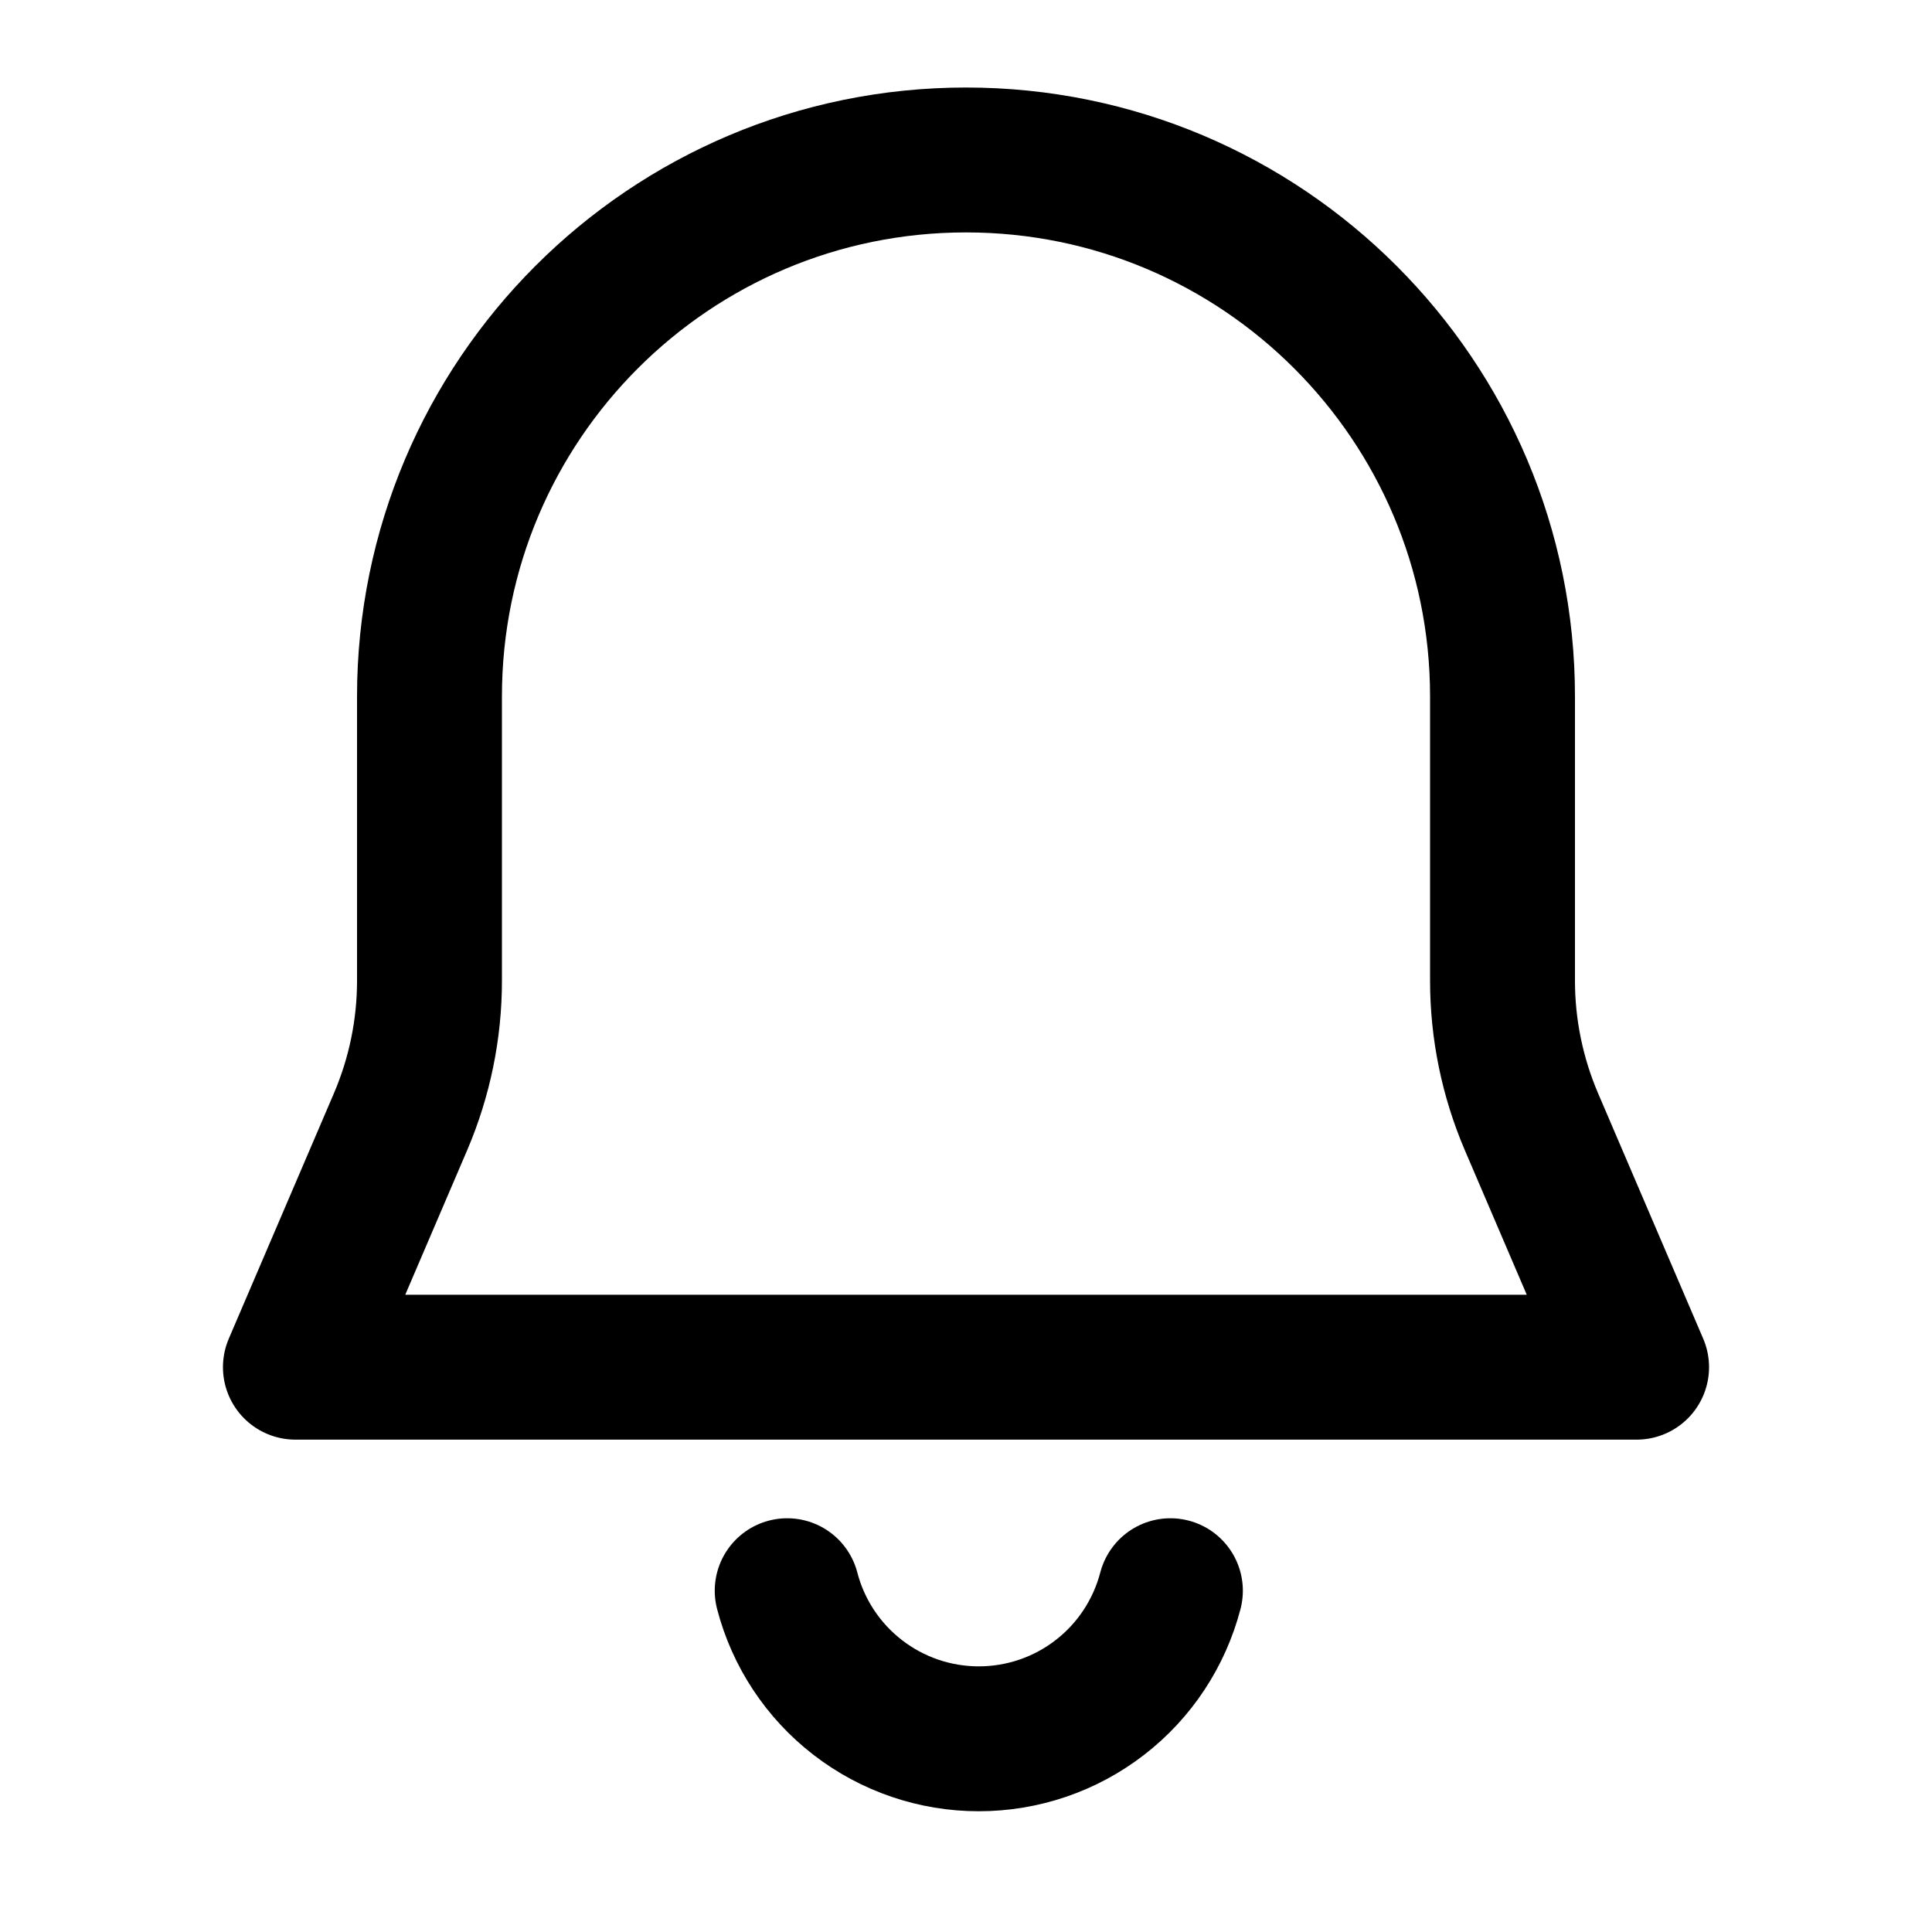
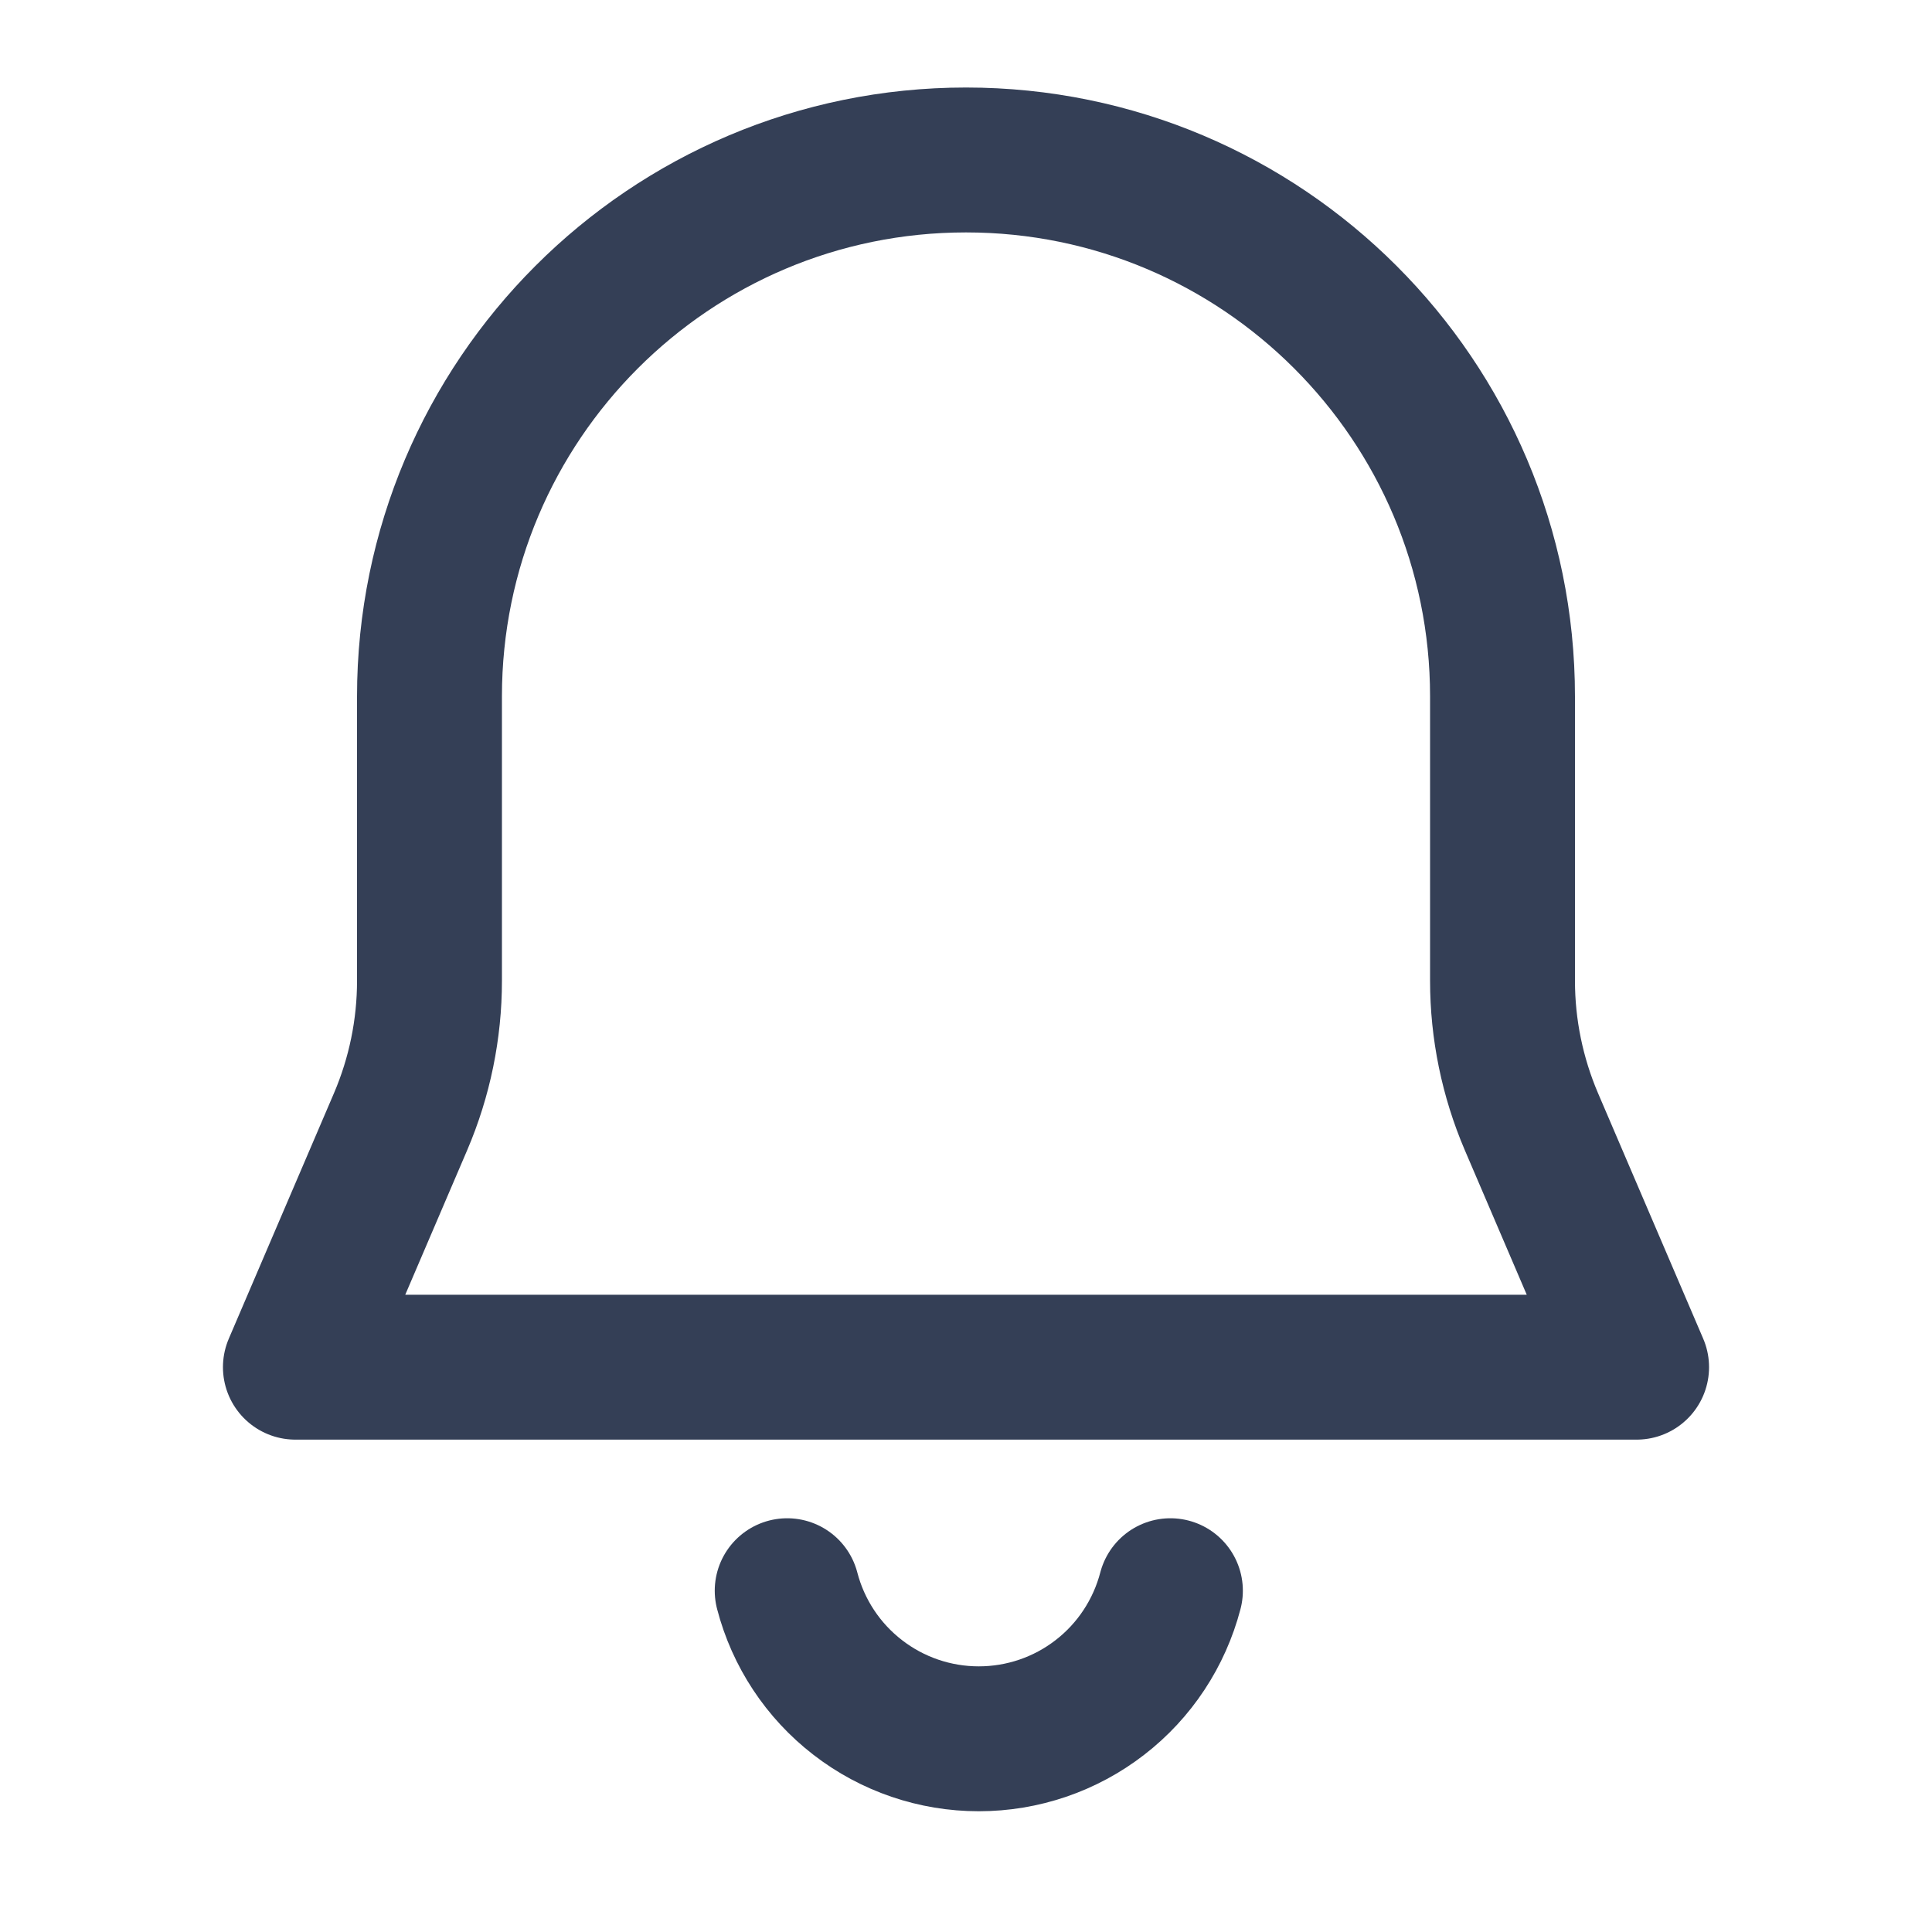
<svg xmlns="http://www.w3.org/2000/svg" width="20" height="20" viewBox="0 0 20 20" fill="none">
-   <g id="Frame 2389">
-     <path id="Union" d="M15.554 7.21C15.554 4.143 13.067 1.656 10 1.656V1.656C6.933 1.656 4.446 4.143 4.446 7.21V10.153C4.446 10.654 4.344 11.15 4.147 11.611L3.058 14.153H16.942L15.853 11.611C15.656 11.15 15.554 10.654 15.554 10.153V7.21Z" stroke="currentColor" stroke-width="1.5" stroke-linejoin="round" />
-     <path id="Vector" d="M8.149 16.467C8.263 16.906 8.52 17.295 8.879 17.572C9.238 17.85 9.679 18 10.132 18C10.586 18 11.027 17.85 11.386 17.572C11.745 17.295 12.001 16.906 12.116 16.467" stroke="currentColor" stroke-width="1.5" stroke-linecap="round" stroke-linejoin="round" />
-   </g>
+   <path d="M15.554 7.21C15.554 4.143 13.067 1.656 10 1.656V1.656C6.933 1.656 4.446 4.143 4.446 7.21V10.153C4.446 10.654 4.344 11.15 4.147 11.611L3.058 14.153H16.942L15.853 11.611C15.656 11.15 15.554 10.654 15.554 10.153V7.21Z" stroke="#343F56" stroke-width="1.5" stroke-linejoin="round" />
+   <path d="M8.149 16.467C8.263 16.906 8.52 17.295 8.879 17.572C9.238 17.85 9.679 18 10.132 18C10.586 18 11.027 17.85 11.386 17.572C11.745 17.295 12.001 16.906 12.116 16.467" stroke="#343F56" stroke-width="1.5" stroke-linecap="round" stroke-linejoin="round" />
</svg>
